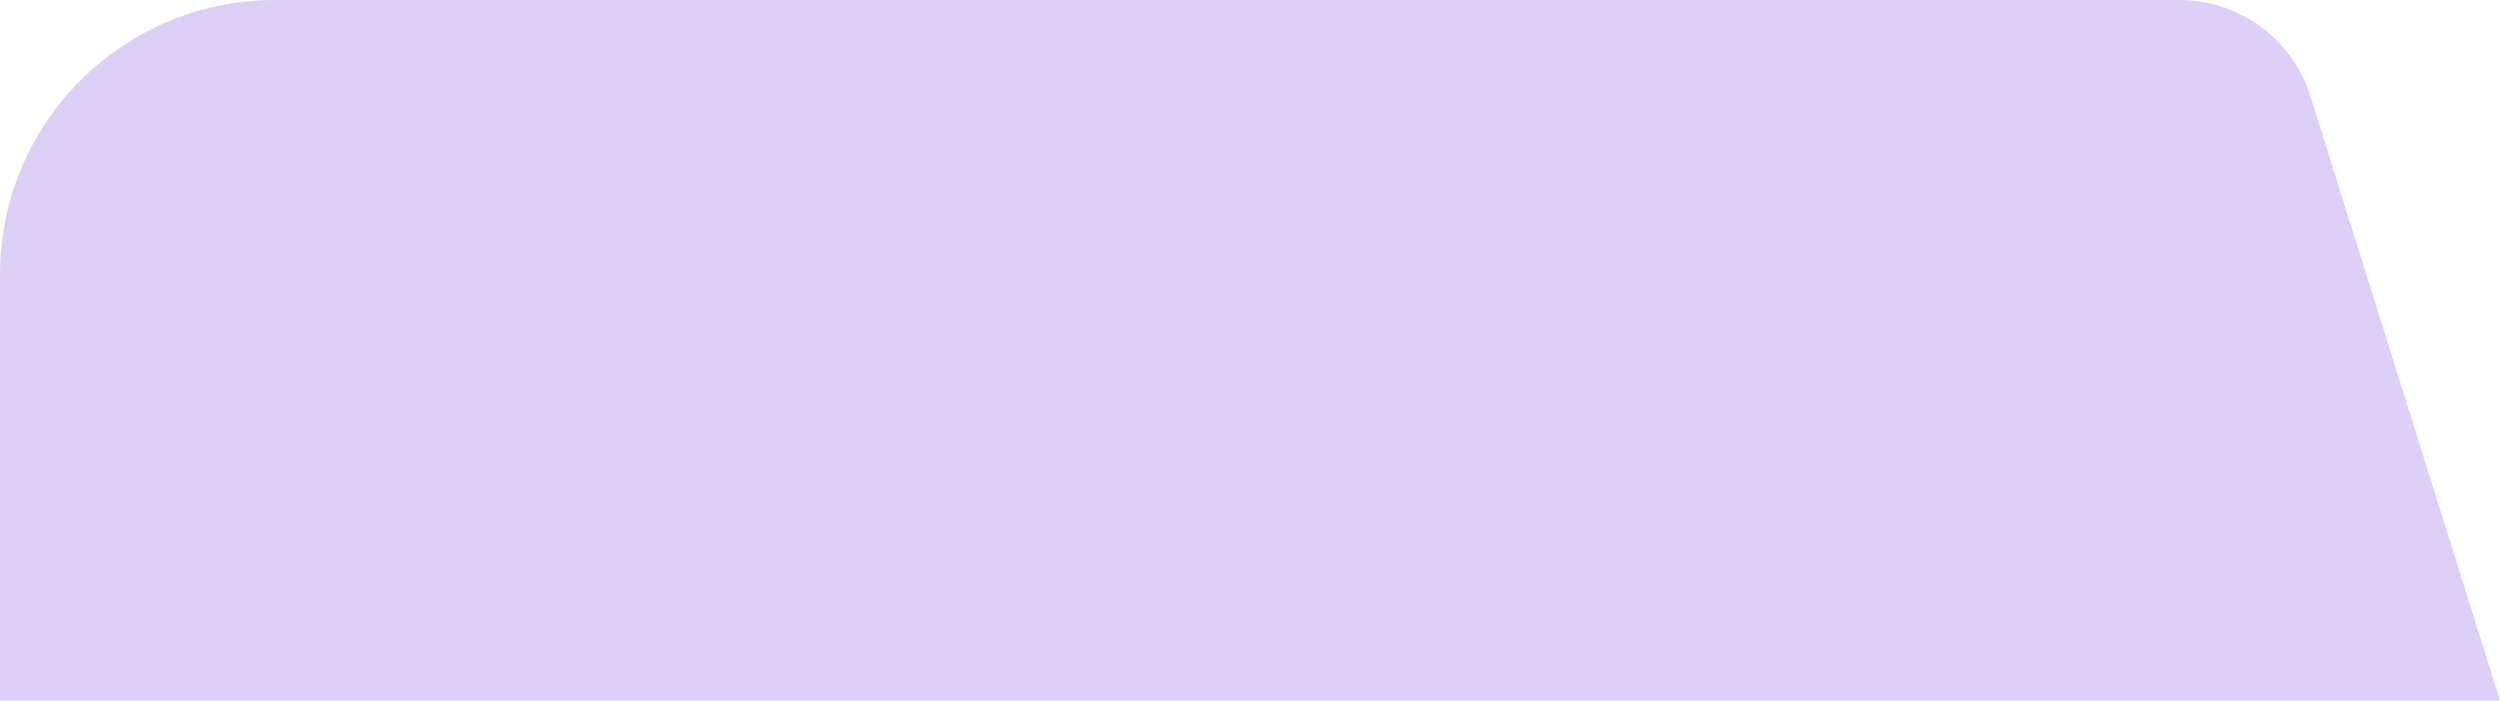
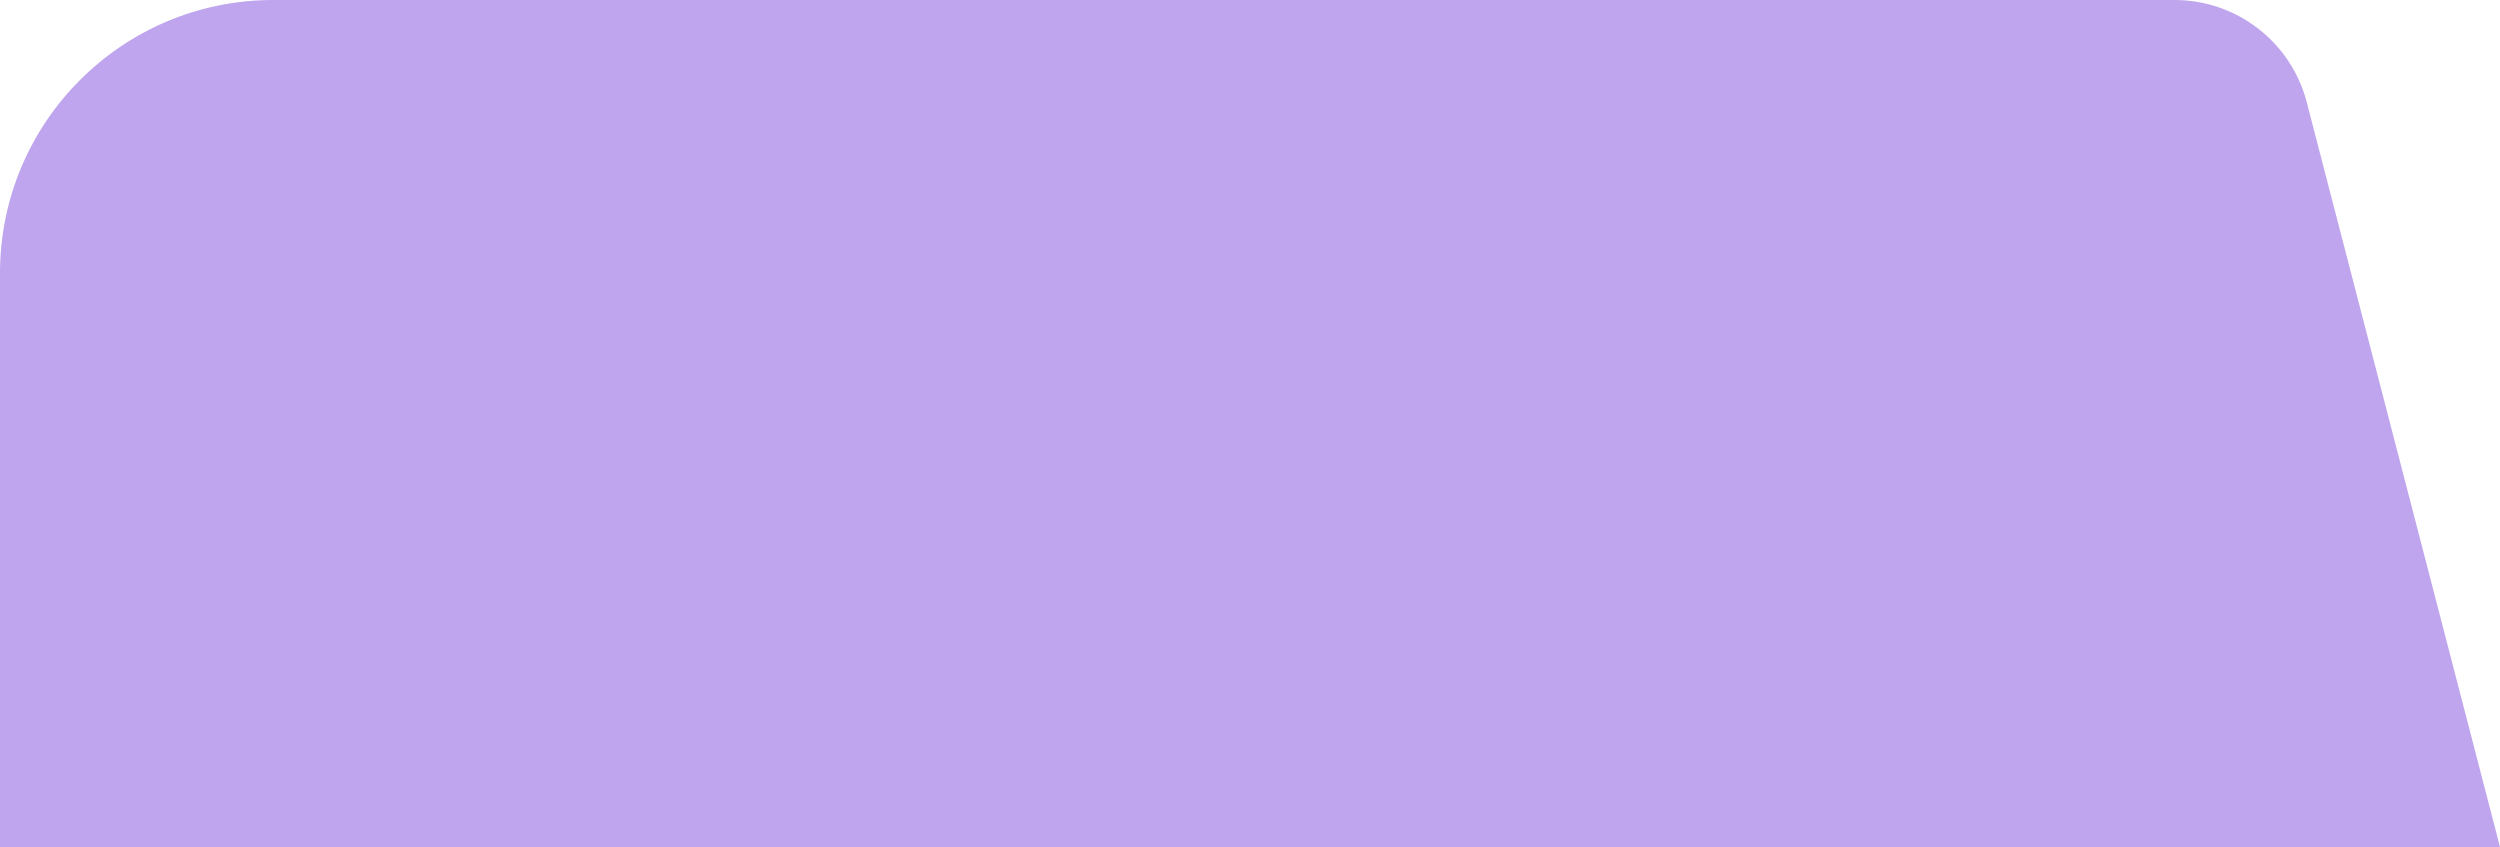
- <svg xmlns="http://www.w3.org/2000/svg" width="182" height="51" viewBox="0 0 182 51" fill="none">
-   <path id="Rectangle 34624748" d="M0 20C0 8.954 8.954 0 20 0L158.657 0C163.026 0 166.89 2.837 168.198 7.007L182 51H0V20Z" fill="#DDD0F6" />
+ <svg xmlns="http://www.w3.org/2000/svg" width="183" height="62" viewBox="0 0 183 62" fill="none">
+   <path d="M168.855 7.488C167.711 3.079 163.731 0 159.176 0H20C8.954 0 0 8.954 0 20V62H183L168.855 7.488Z" fill="#BFA5ED" />
</svg>
